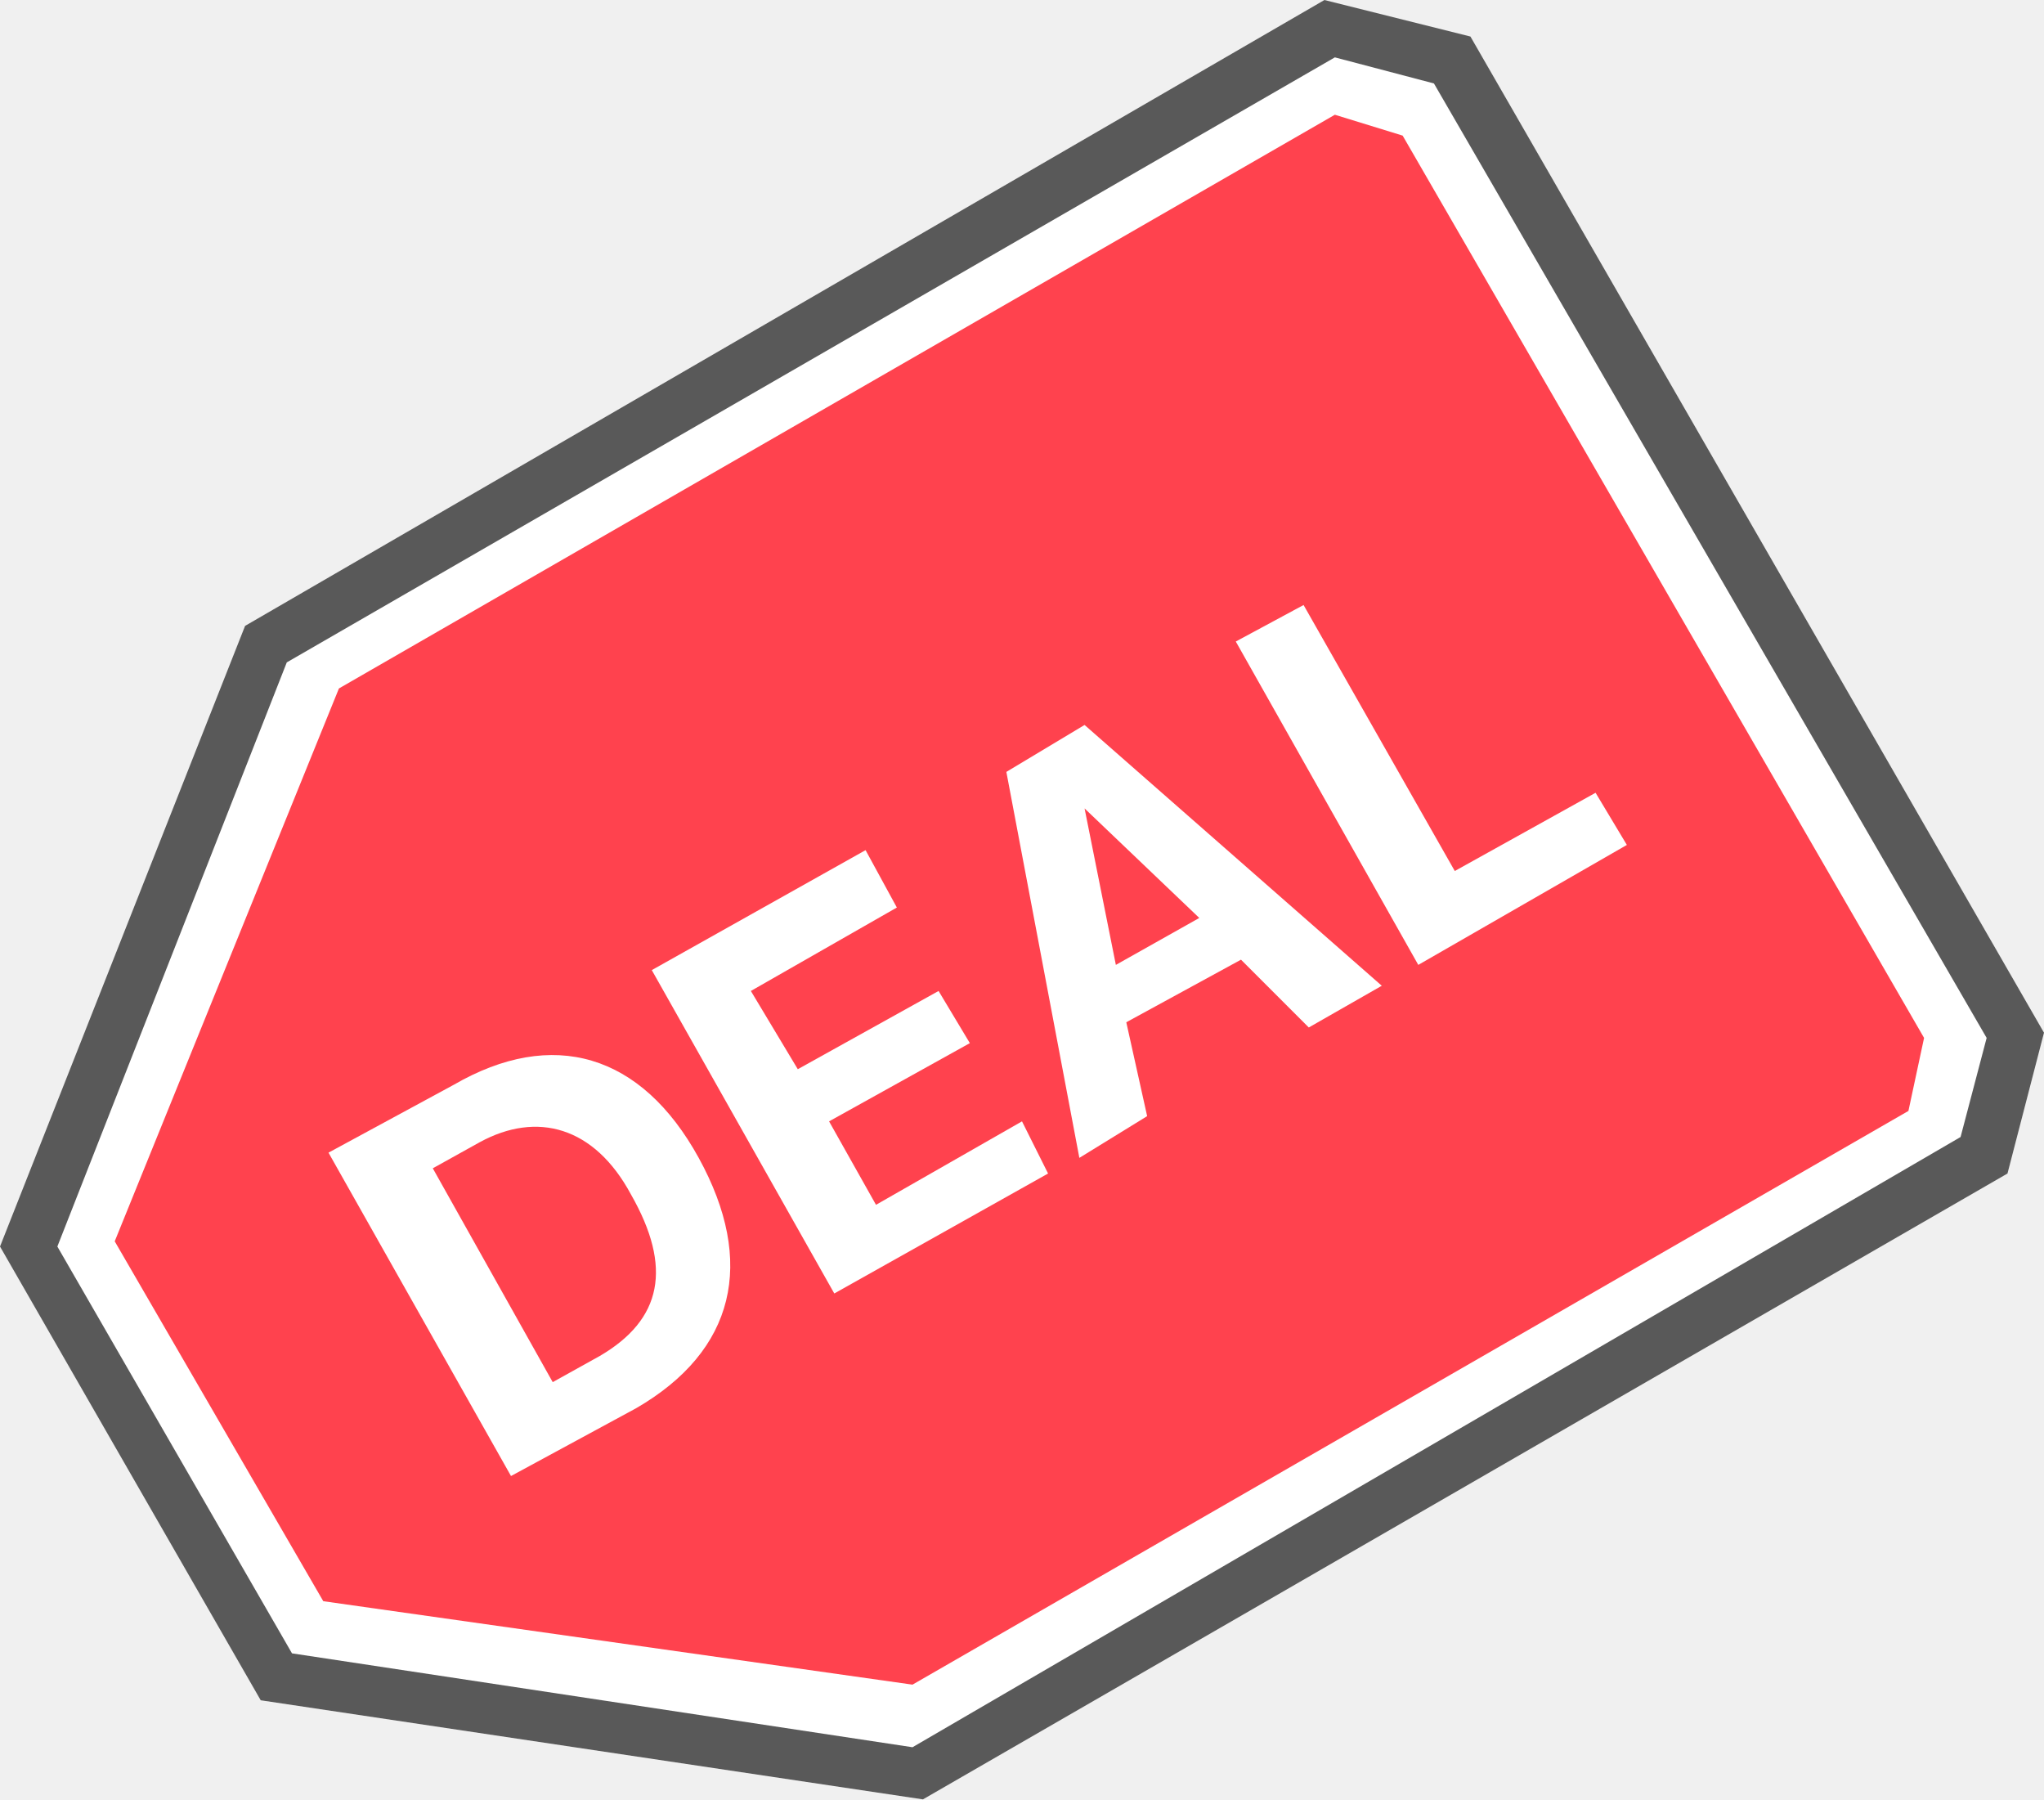
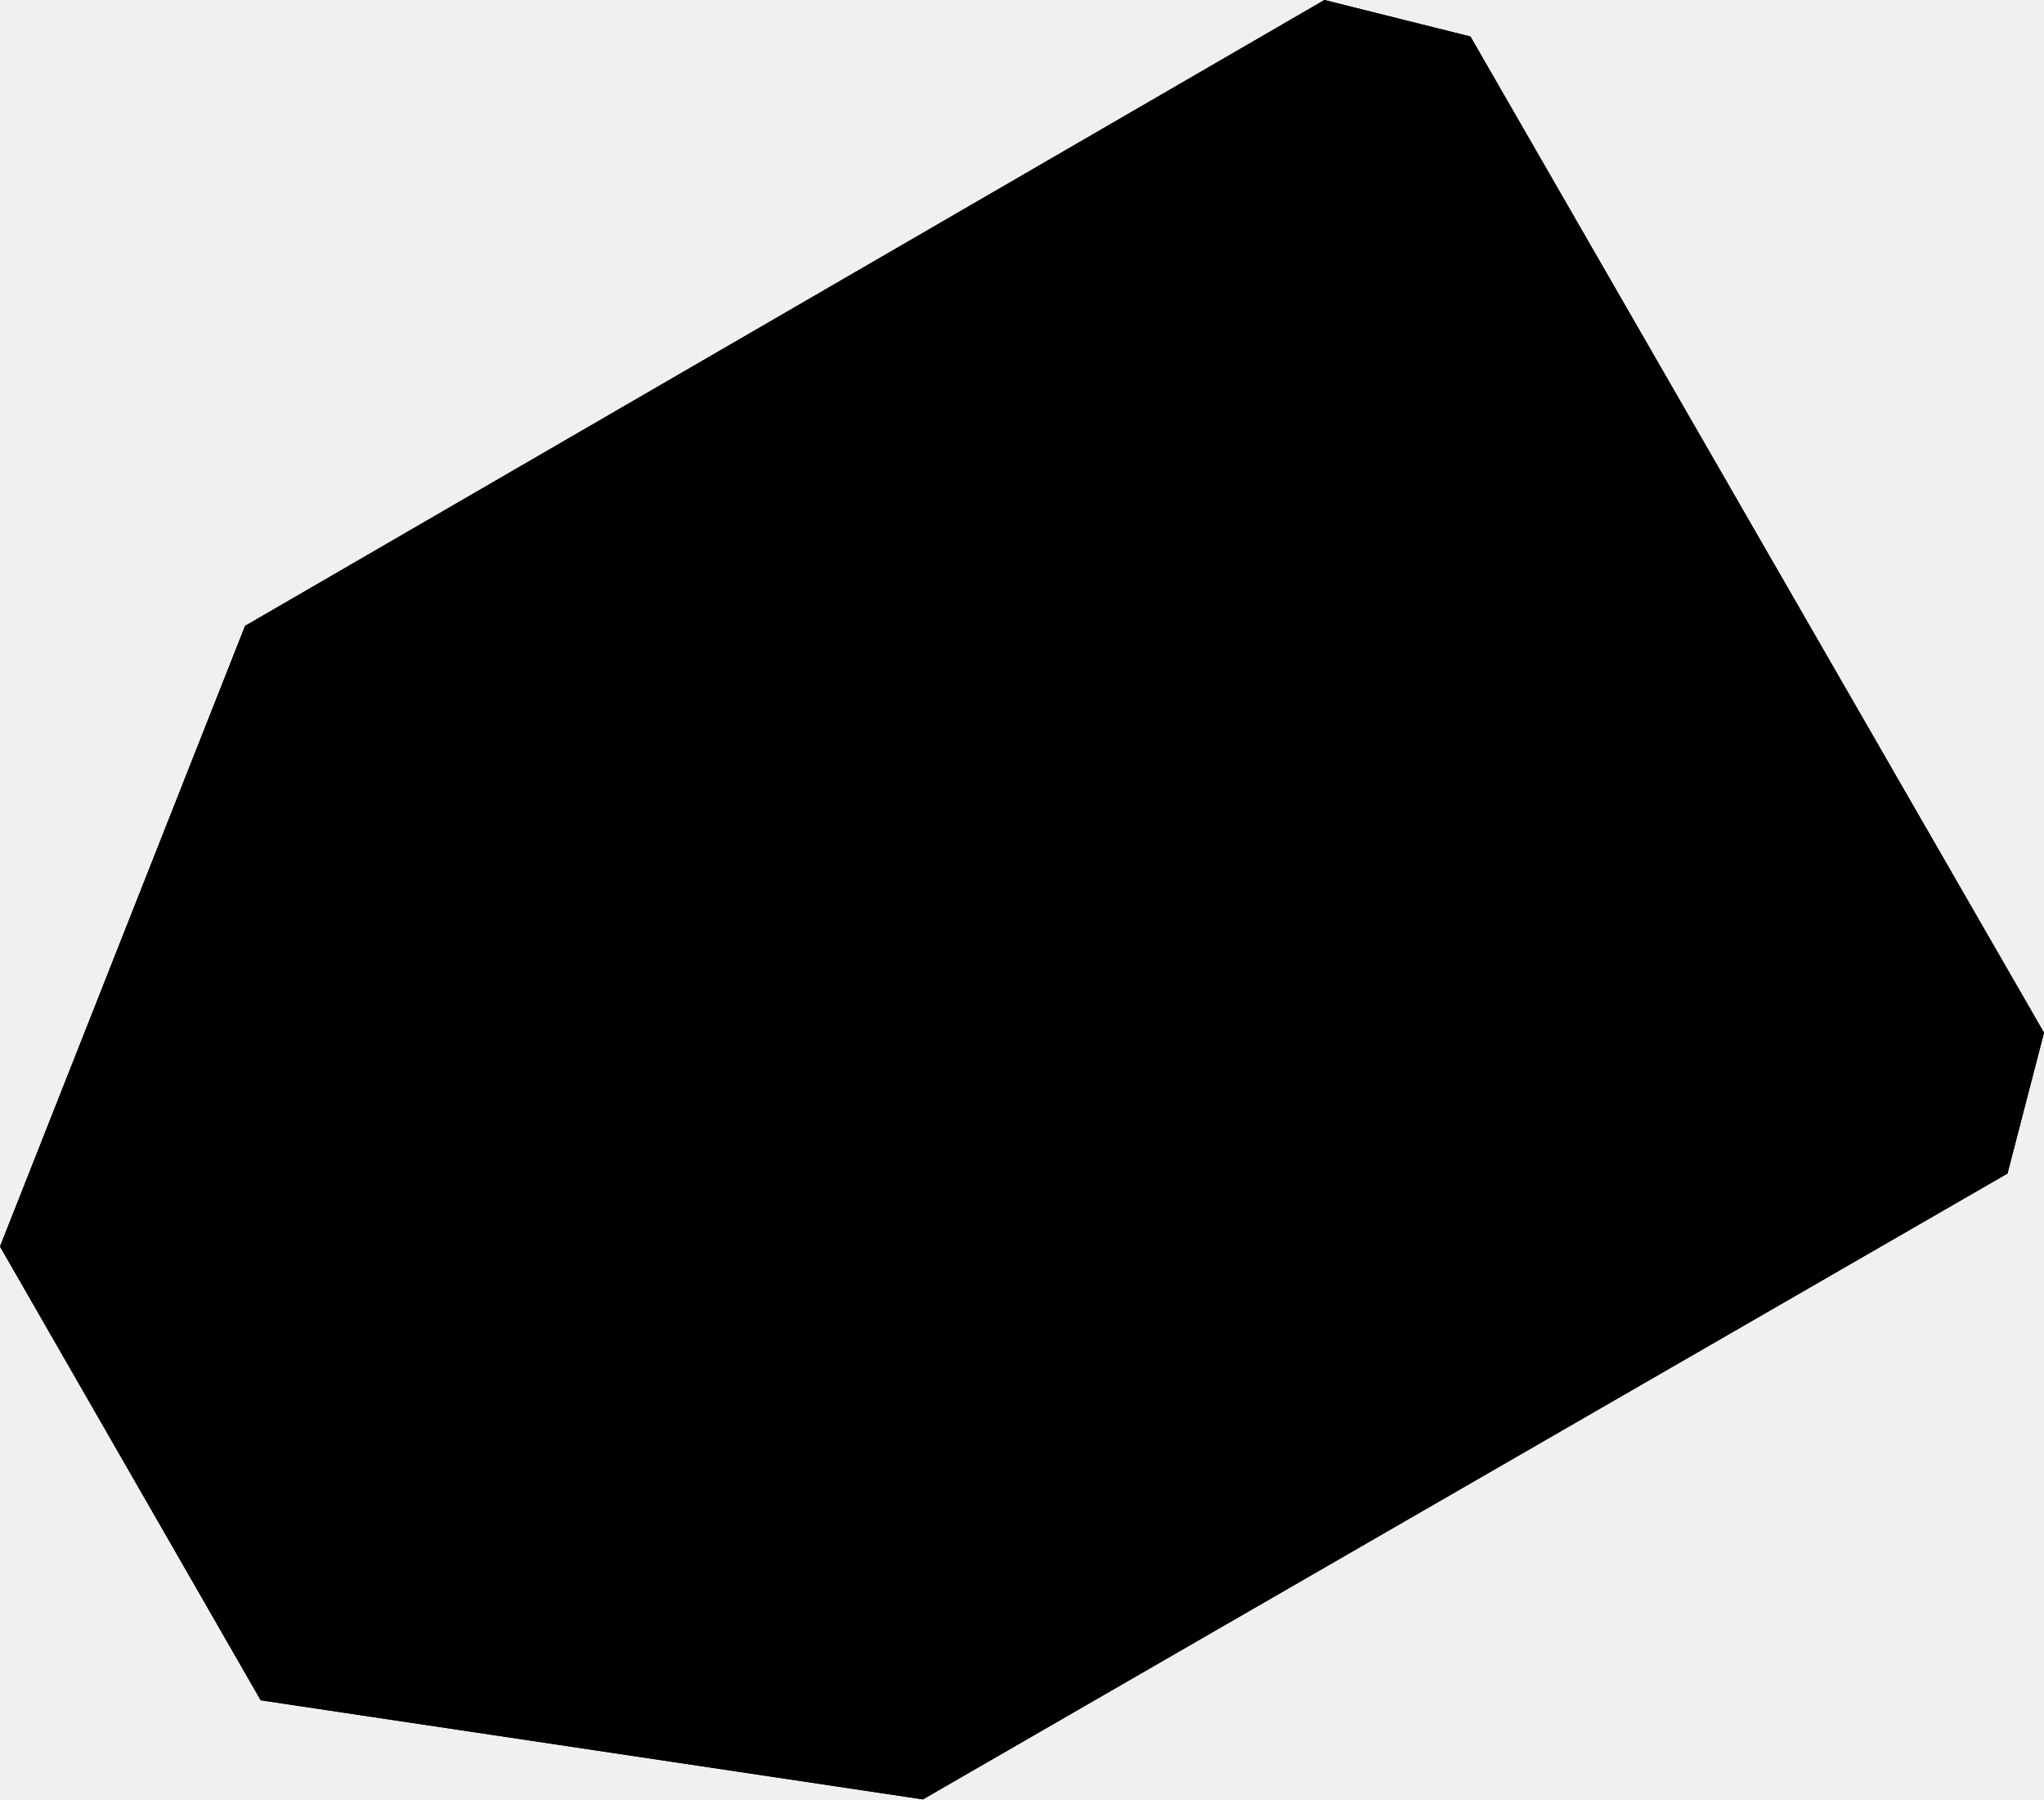
<svg xmlns="http://www.w3.org/2000/svg" version="1.1" id="Layer_1" x="0px" y="0px" viewBox="0 0 39.2 34.5" style="enable-background:new 0 0 39.2 34.5;" xml:space="preserve">
  <style type="text/css">
	.st0{fill:#FFFFFF;}
	.st1{fill:#595959;}
	.st2{fill:#FF424E;}
</style>
  <g>
    <g>
-       <path class="st0" d="M25.4,0L4.7,12L0,23.9l5,8.7l12.7,1.9l20.8-12l0.7-2.7l-11-19.1L25.4,0L25.4,0z" />
+       <path className="st0" d="M25.4,0L4.7,12L0,23.9l5,8.7l12.7,1.9l20.8-12l0.7-2.7l-11-19.1L25.4,0L25.4,0z" />
    </g>
    <g>
-       <path class="st1" d="M25.6,1.1l1.9,0.5l10.6,18.3l-0.5,1.9L17.5,33.5L5.6,31.7l-4.5-7.8l4.4-11.2L25.6,1.1 M25.4,0L4.7,12L0,23.9    l5,8.7l12.7,1.9l20.8-12l0.7-2.7l-11-19.1L25.4,0L25.4,0z" />
+       <path className="st1" d="M25.6,1.1l1.9,0.5l10.6,18.3l-0.5,1.9L17.5,33.5L5.6,31.7l-4.5-7.8l4.4-11.2L25.6,1.1 M25.4,0L4.7,12L0,23.9    l5,8.7l12.7,1.9l20.8-12l0.7-2.7l-11-19.1L25.4,0L25.4,0z" />
    </g>
-     <polygon class="st2" points="36.6,21.3 17.5,32.3 6.2,30.7 2.2,23.8 6.5,13.2 25.6,2.2 26.9,2.6 36.9,19.9  " />
+     <polygon className="st2" points="36.6,21.3 17.5,32.3 6.2,30.7 2.2,23.8 6.5,13.2 25.6,2.2 26.9,2.6 36.9,19.9  " />
    <g>
-       <path class="st0" d="M8.7,20.8c1.9-1.1,3.6-0.6,4.7,1.4c1.1,2,0.7,3.7-1.2,4.8l-2.4,1.3l-3.5-6.2L8.7,20.8z M10.6,26.5l0.9-0.5    c1.2-0.7,1.4-1.7,0.6-3.1c-0.7-1.3-1.8-1.6-2.9-1l-0.9,0.5L10.6,26.5z" />
-       <path class="st0" d="M20.1,22.5L16,24.8l-3.5-6.2l4.1-2.3l0.6,1.1l-2.8,1.6l0.9,1.5l2.7-1.5l0.6,1l-2.7,1.5l0.9,1.6l2.8-1.6    L20.1,22.5z" />
-       <path class="st0" d="M23.8,18.4l-2.2,1.2l0.4,1.8l-1.3,0.8l-1.4-7.4l1.5-0.9l5.7,5l-1.4,0.8L23.8,18.4z M21.4,18.5l1.6-0.9    l-2.2-2.1l0,0L21.4,18.5z" />
-       <path class="st0" d="M31.2,16.2l-4,2.3l-3.5-6.2l1.3-0.7l2.9,5.1l2.7-1.5L31.2,16.2z" />
+       <path className="st0" d="M8.7,20.8c1.9-1.1,3.6-0.6,4.7,1.4c1.1,2,0.7,3.7-1.2,4.8l-2.4,1.3l-3.5-6.2L8.7,20.8z M10.6,26.5l0.9-0.5    c1.2-0.7,1.4-1.7,0.6-3.1c-0.7-1.3-1.8-1.6-2.9-1l-0.9,0.5L10.6,26.5z" />
+       <path className="st0" d="M20.1,22.5L16,24.8l-3.5-6.2l4.1-2.3l0.6,1.1l-2.8,1.6l0.9,1.5l2.7-1.5l0.6,1l-2.7,1.5l0.9,1.6l2.8-1.6    L20.1,22.5z" />
+       <path className="st0" d="M23.8,18.4l-2.2,1.2l0.4,1.8l-1.3,0.8l-1.4-7.4l1.5-0.9l5.7,5l-1.4,0.8L23.8,18.4z M21.4,18.5l1.6-0.9    l-2.2-2.1l0,0L21.4,18.5z" />
+       <path className="st0" d="M31.2,16.2l-4,2.3l-3.5-6.2l1.3-0.7l2.9,5.1l2.7-1.5L31.2,16.2z" />
    </g>
  </g>
</svg>
